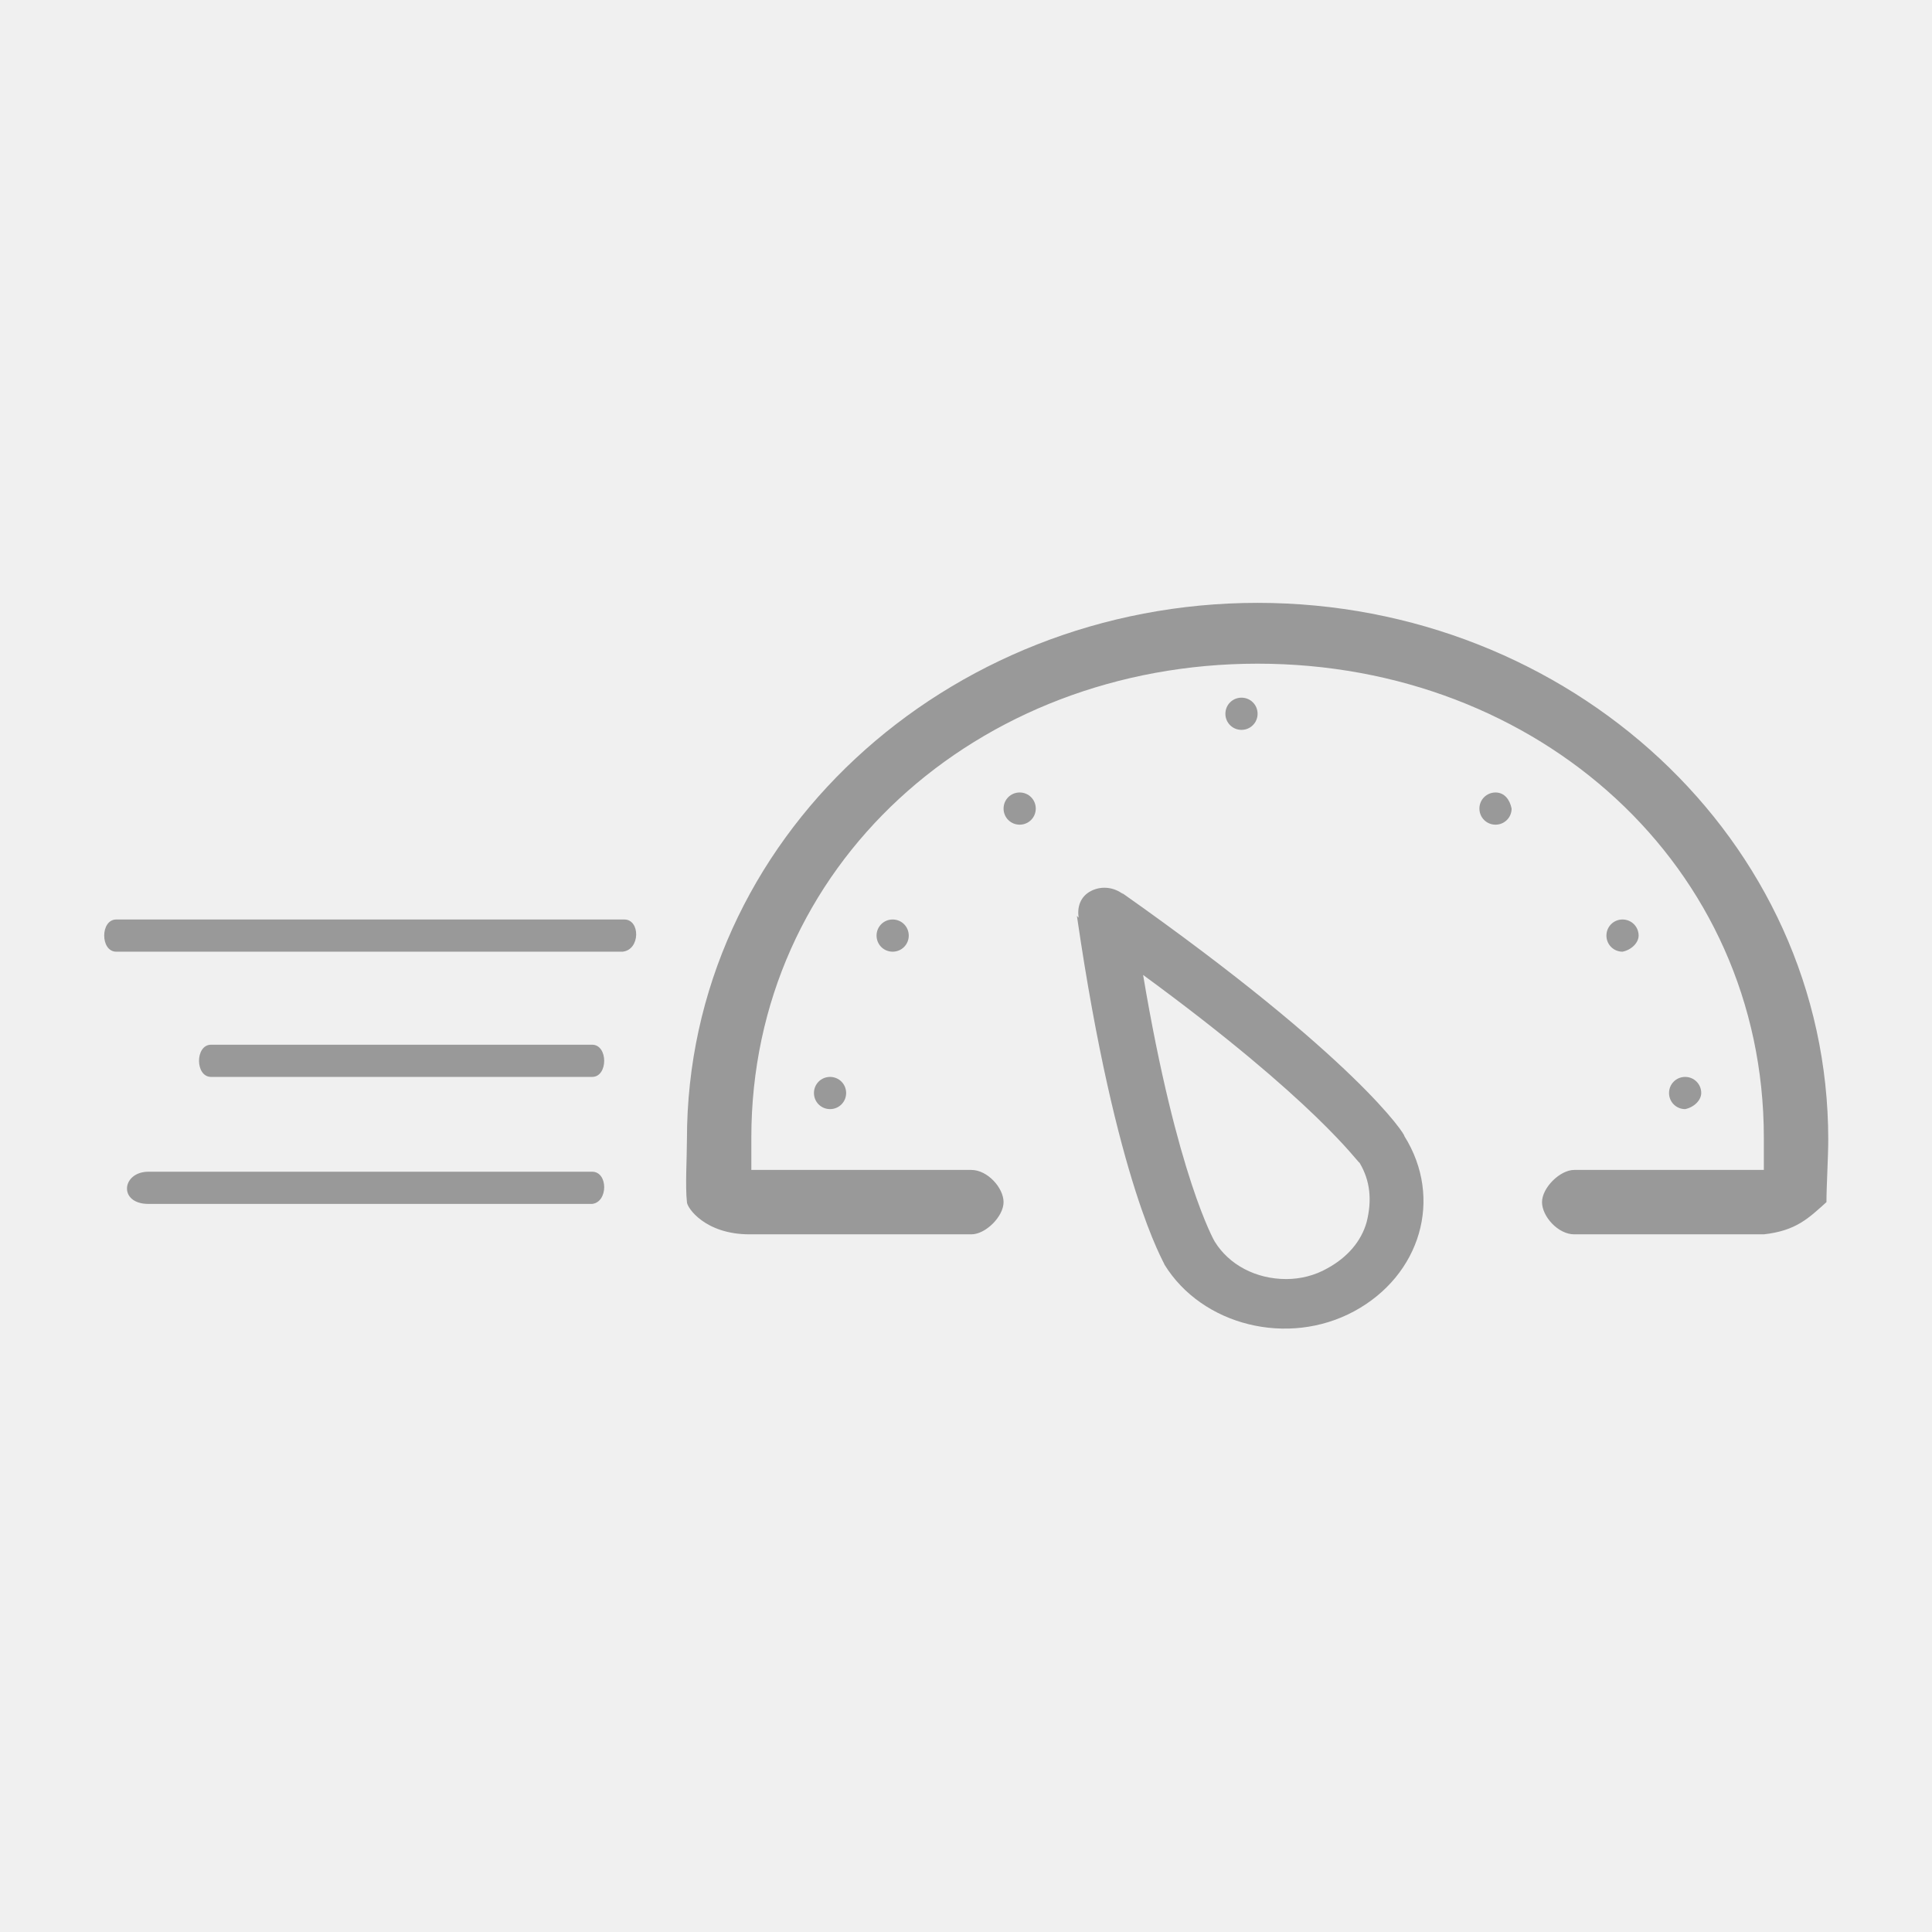
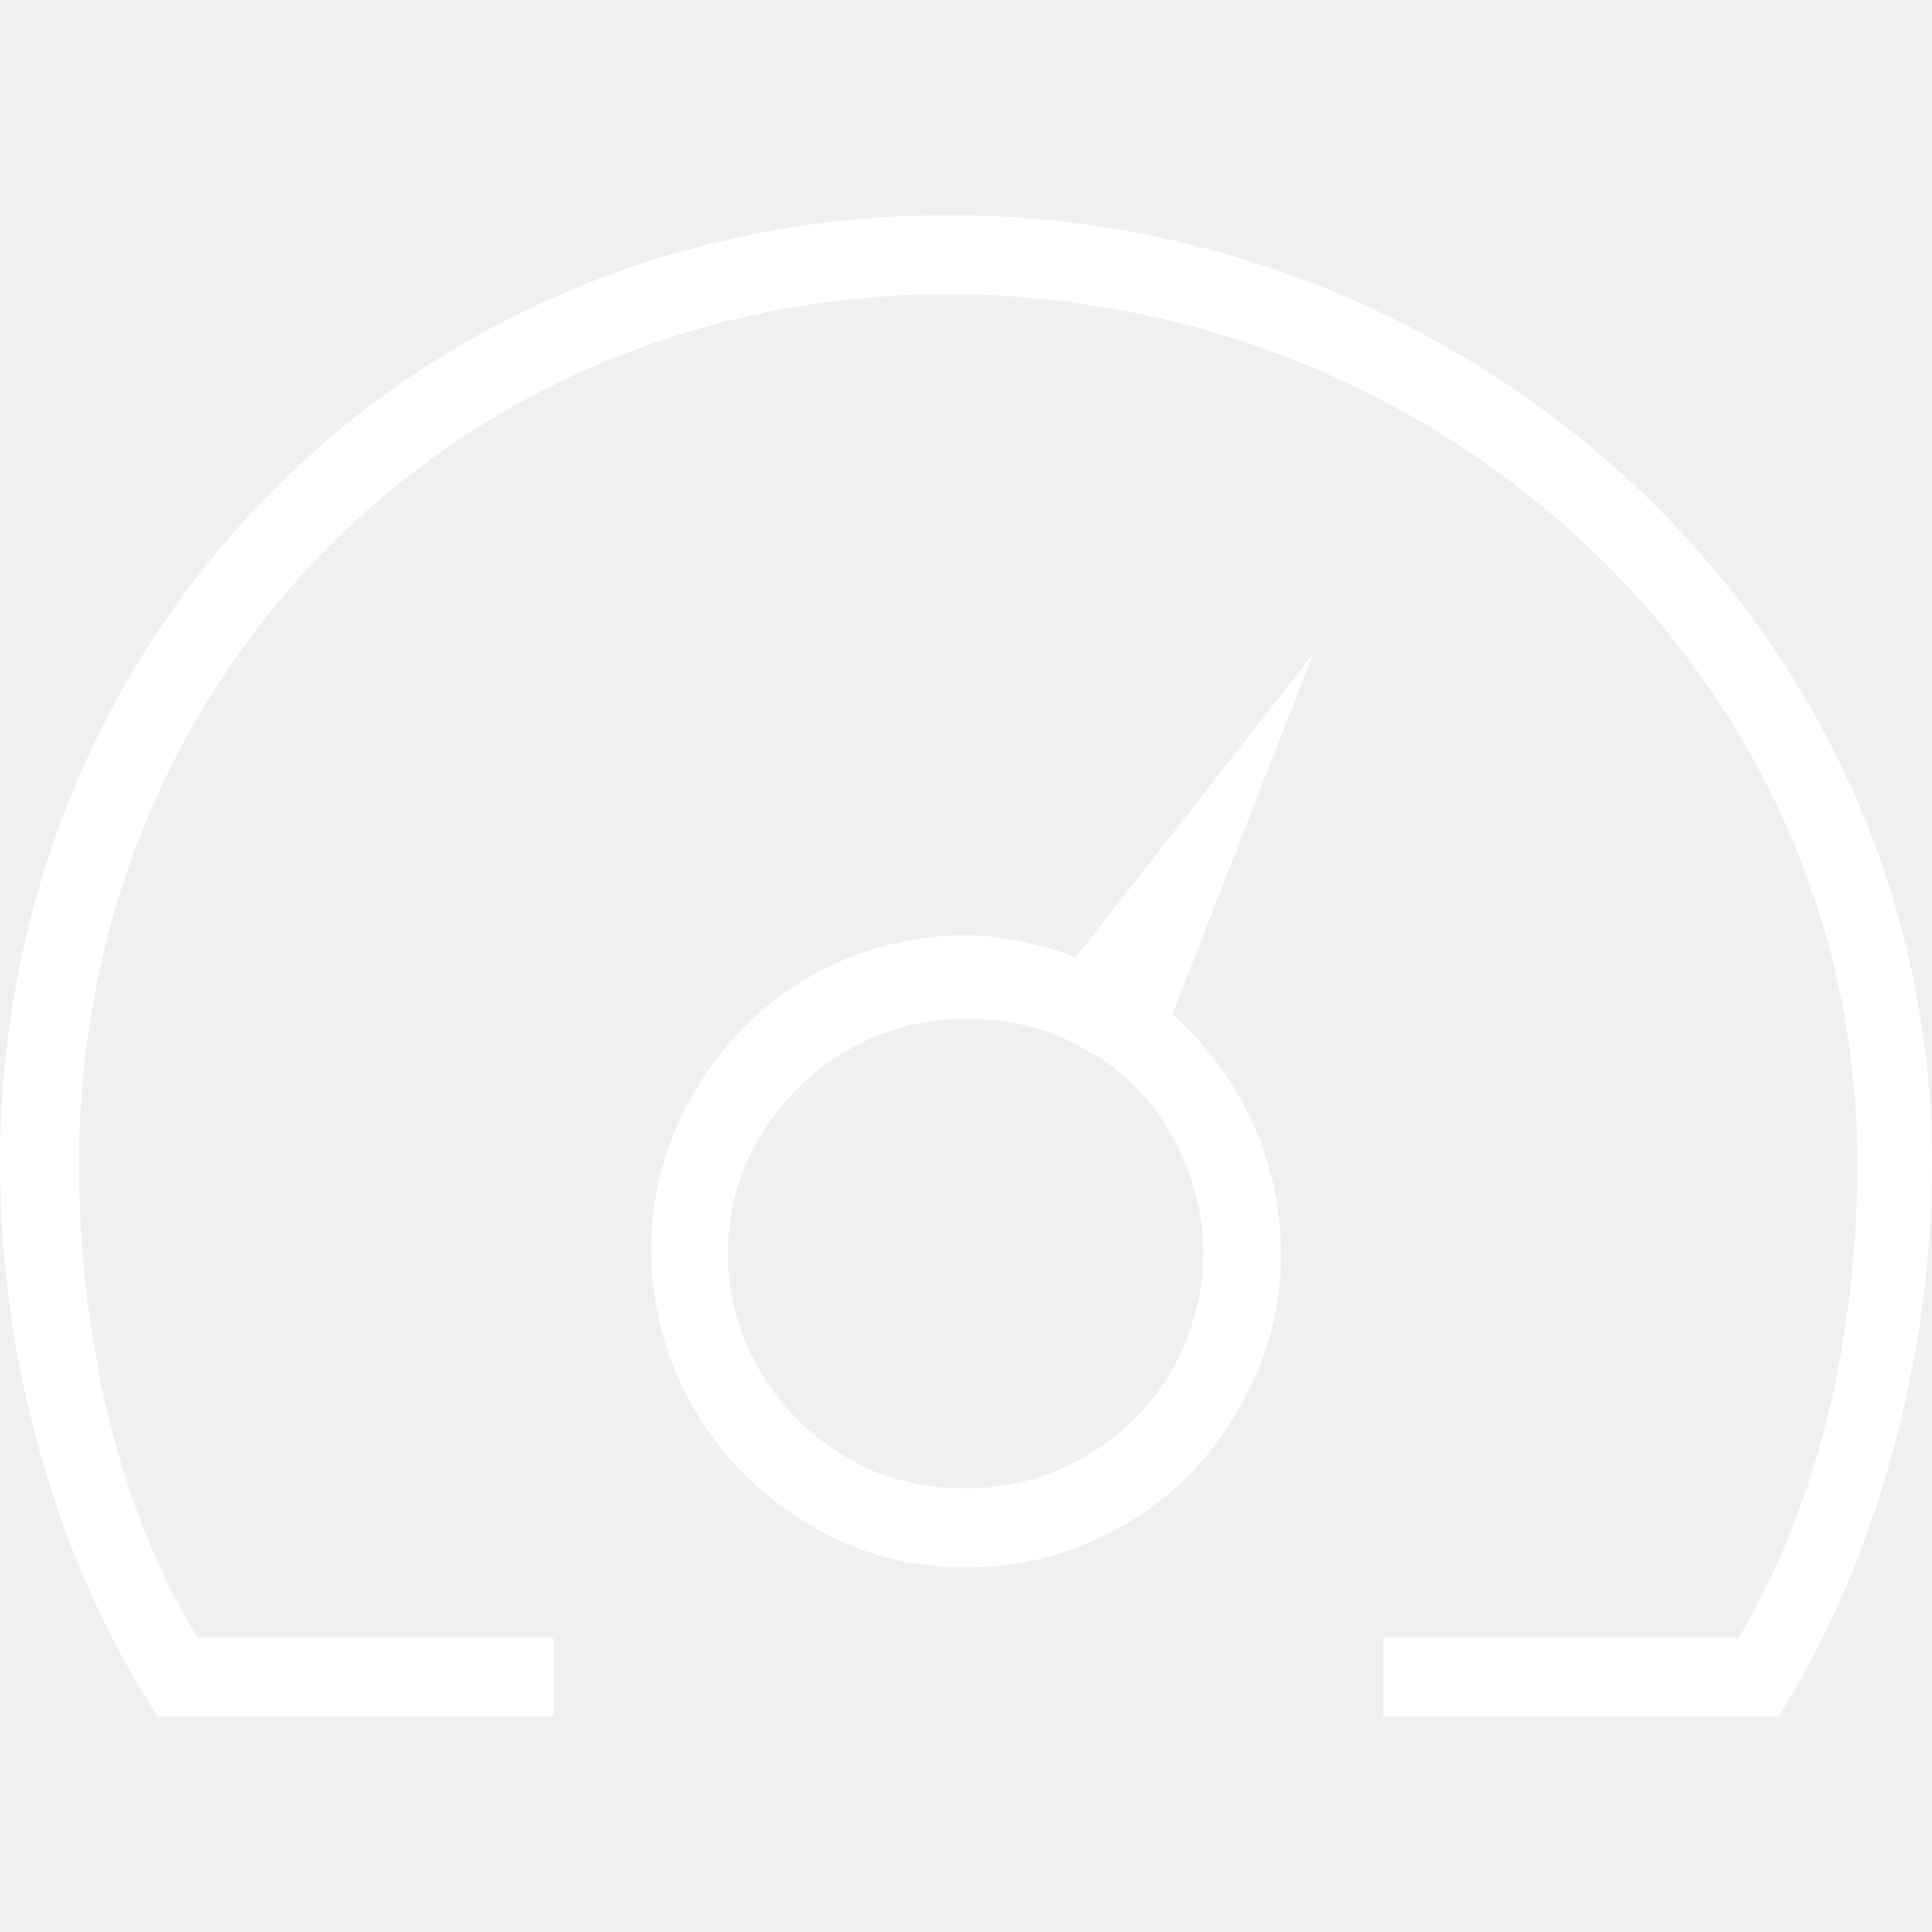
- <svg xmlns="http://www.w3.org/2000/svg" version="1.1" id="Слой_1" x="0px" y="0px" viewBox="0 0 108 108" style="enable-background:new 0 0 108 108;" xml:space="preserve">
+ <svg xmlns="http://www.w3.org/2000/svg" version="1.1" id="Слой_1" x="0px" y="0px" viewBox="0 0 44 44" style="enable-background:new 0 0 44 44;" xml:space="preserve">
  <style type="text/css">
- 	.st0{fill-rule:evenodd;clip-rule:evenodd;fill:#999999;}
+ 	.st0{fill:#fff;}
</style>
-   <g>
-     <g>
-       <path class="st0" d="M102.2,63.7c0-16.8-14.5-30-31.9-30s-31.9,13.2-31.9,30c0,1-0.1,2.6,0,3.5c0,0.3,1,1.8,3.5,1.8    c0,0,12.4,0,12.4,0c0.8,0,1.8-1,1.8-1.8c0-0.8-0.9-1.8-1.8-1.8H42c0-0.5,0-1.3,0-1.8c0-15.2,12.6-26.5,28.3-26.5    c15.7,0,28.3,11.3,28.3,26.5c0,0.5,0,1.3,0,1.8H88c-0.8,0-1.8,1-1.8,1.8c0,0.8,0.9,1.8,1.8,1.8c0,0,10.7,0,10.6,0    c1.8-0.2,2.5-0.9,3.5-1.8C102.1,66.3,102.2,64.7,102.2,63.7z M62.7,49.9l0.1,0.1c-0.5-0.4-1.2-0.5-1.8-0.2    c-0.6,0.3-0.8,0.9-0.7,1.5l-0.1-0.1c2.2,15.1,4.9,19.4,4.9,19.5c2.1,3.4,6.9,4.6,10.6,2.6c3.7-2,5-6.3,2.8-9.8    C78.6,63.5,75.9,59.2,62.7,49.9z M76.4,68.3c-0.3,1.1-1.1,2-2.2,2.6c-0.7,0.4-1.5,0.6-2.3,0.6c-1.7,0-3.2-0.8-4-2.1    c0,0-2.1-3.6-4-14.9C73.6,61.6,75.9,65,76,65C76.6,66,76.7,67.1,76.4,68.3z M34.9,51.4H6.5c-0.9,0-0.9,1.8,0,1.8c0,0,7.8,0,28.3,0    C35.8,53.1,35.8,51.4,34.9,51.4z M33.1,60.2c0.9,0,0.9-1.8,0-1.8H11.8c-0.9,0-0.9,1.8,0,1.8C11.8,60.2,17.6,60.2,33.1,60.2z     M33.1,65.5H8.3c-1.5,0-1.7,1.8,0,1.8h24.8C34,67.2,34,65.5,33.1,65.5z M70.3,39.9c0-0.5-0.4-0.9-0.9-0.9c-0.5,0-0.9,0.4-0.9,0.9    c0,0.5,0.4,0.9,0.9,0.9C69.9,40.8,70.3,40.4,70.3,39.9z M57,44.3c-0.5,0-0.9,0.4-0.9,0.9c0,0.5,0.4,0.9,0.9,0.9    c0.5,0,0.9-0.4,0.9-0.9C57.9,44.7,57.5,44.3,57,44.3z M49,52.3c0,0.5,0.4,0.9,0.9,0.9s0.9-0.4,0.9-0.9c0-0.5-0.4-0.9-0.9-0.9    S49,51.8,49,52.3z M45.5,61.1c0,0.5,0.4,0.9,0.9,0.9c0.5,0,0.9-0.4,0.9-0.9c0-0.5-0.4-0.9-0.9-0.9C45.9,60.2,45.5,60.6,45.5,61.1z     M83.6,44.3c-0.5,0-0.9,0.4-0.9,0.9c0,0.5,0.4,0.9,0.9,0.9c0.5,0,0.9-0.4,0.9-0.9C84.4,44.7,84.1,44.3,83.6,44.3z M91.6,52.3    c0-0.5-0.4-0.9-0.9-0.9c-0.5,0-0.9,0.4-0.9,0.9c0,0.5,0.4,0.9,0.9,0.9C91.2,53.1,91.6,52.7,91.6,52.3z M95.1,61.1    c0-0.5-0.4-0.9-0.9-0.9c-0.5,0-0.9,0.4-0.9,0.9c0,0.5,0.4,0.9,0.9,0.9C94.7,61.9,95.1,61.5,95.1,61.1z" />
-     </g>
-   </g>
+   <path class="st0" d="M24.5,21.8c-0.8-0.3-1.7-0.5-2.5-0.5c-2.5,0-4.9,1.3-6.2,3.6c-2,3.4-0.8,7.8,2.6,9.8c1.1,0.7,2.4,1,3.6,1  c2.5,0,4.9-1.3,6.2-3.6c1.8-3,1-6.8-1.5-9l3.2-8.2L24.5,21.8z M27.2,27.1c0.4,1.4,0.2,2.8-0.5,4.1c-1,1.7-2.8,2.7-4.7,2.7  c-0.9,0-1.9-0.2-2.7-0.7c-2.6-1.5-3.5-4.8-2-7.3c1-1.7,2.8-2.7,4.7-2.7c0.9,0,1.9,0.2,2.7,0.7C25.9,24.5,26.8,25.7,27.2,27.1z   M21.6,4.9C9.4,4.9,0,14.4,0,26.5c0,4.5,1.3,9.1,3.6,12.6h9v-1.8H4.5c-1.9-3.1-2.7-7.1-2.7-10.8c0-11.1,8.6-19.8,19.8-19.8  c11.1,0,20.7,8.6,20.7,19.8c0,3.7-0.8,7.6-2.7,10.8h-8.1v1.8h9C42.7,35.6,44,31,44,26.5C44,14.4,33.7,4.9,21.6,4.9z" />
</svg>
